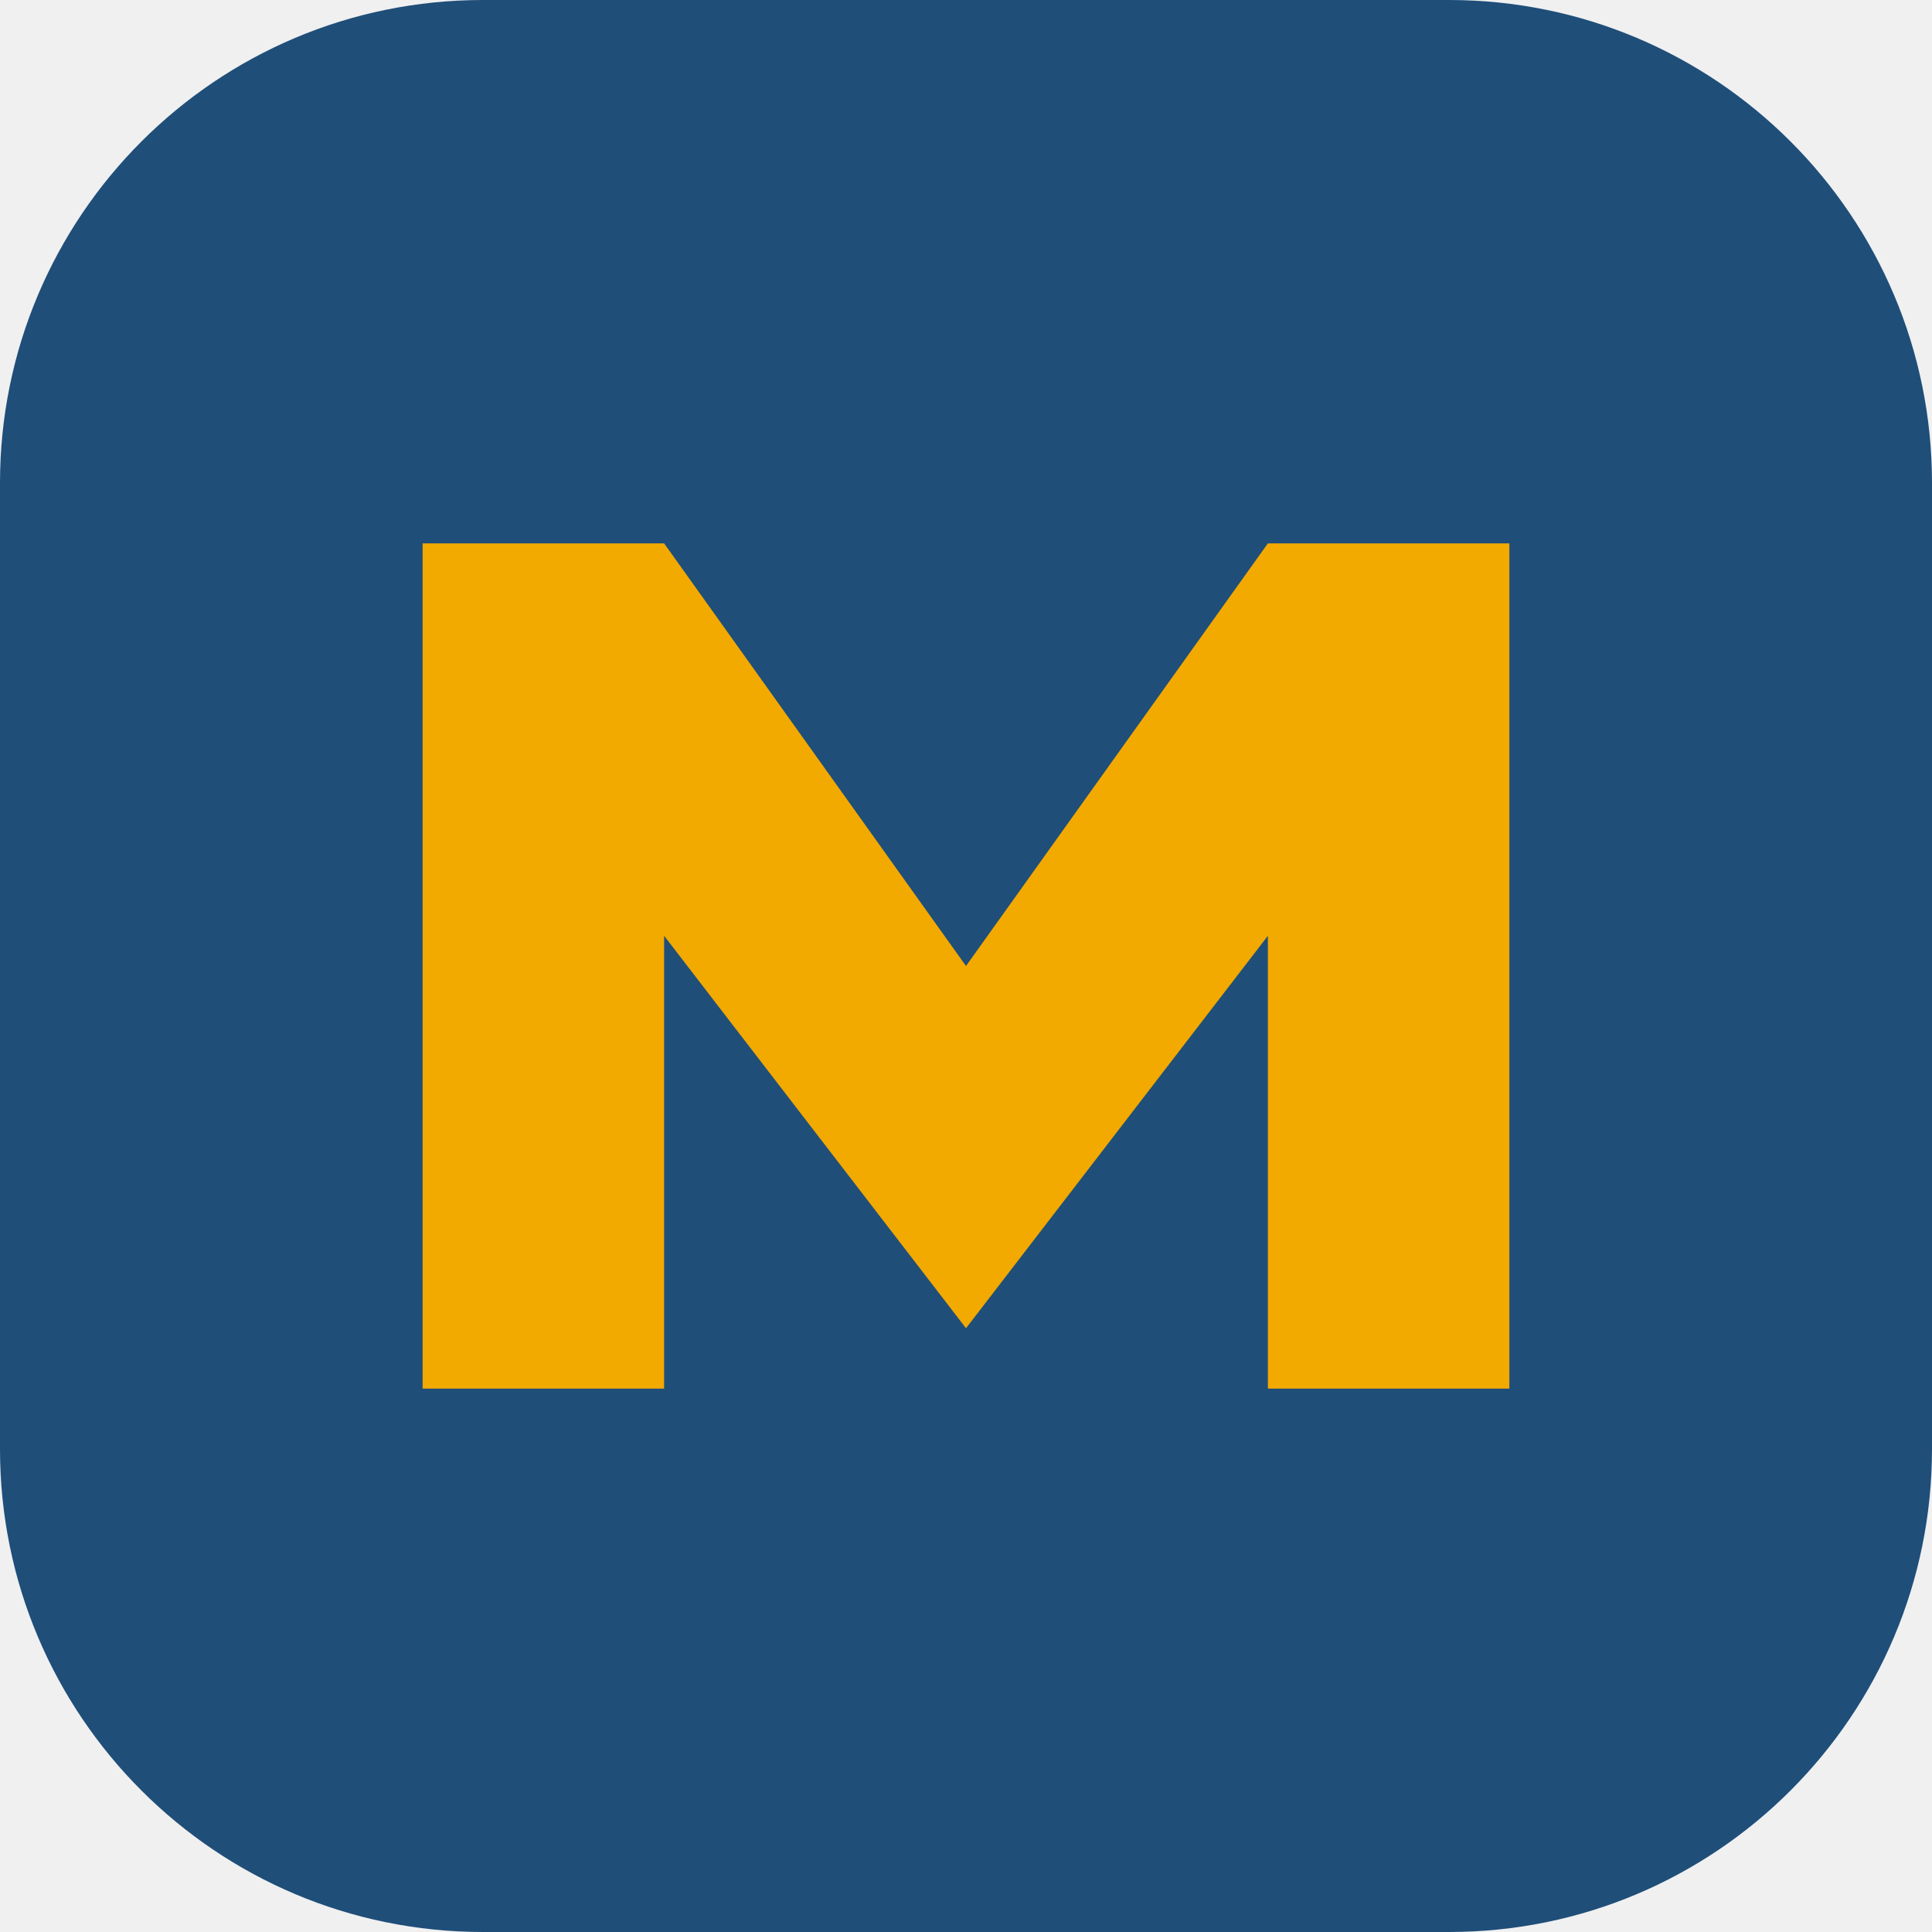
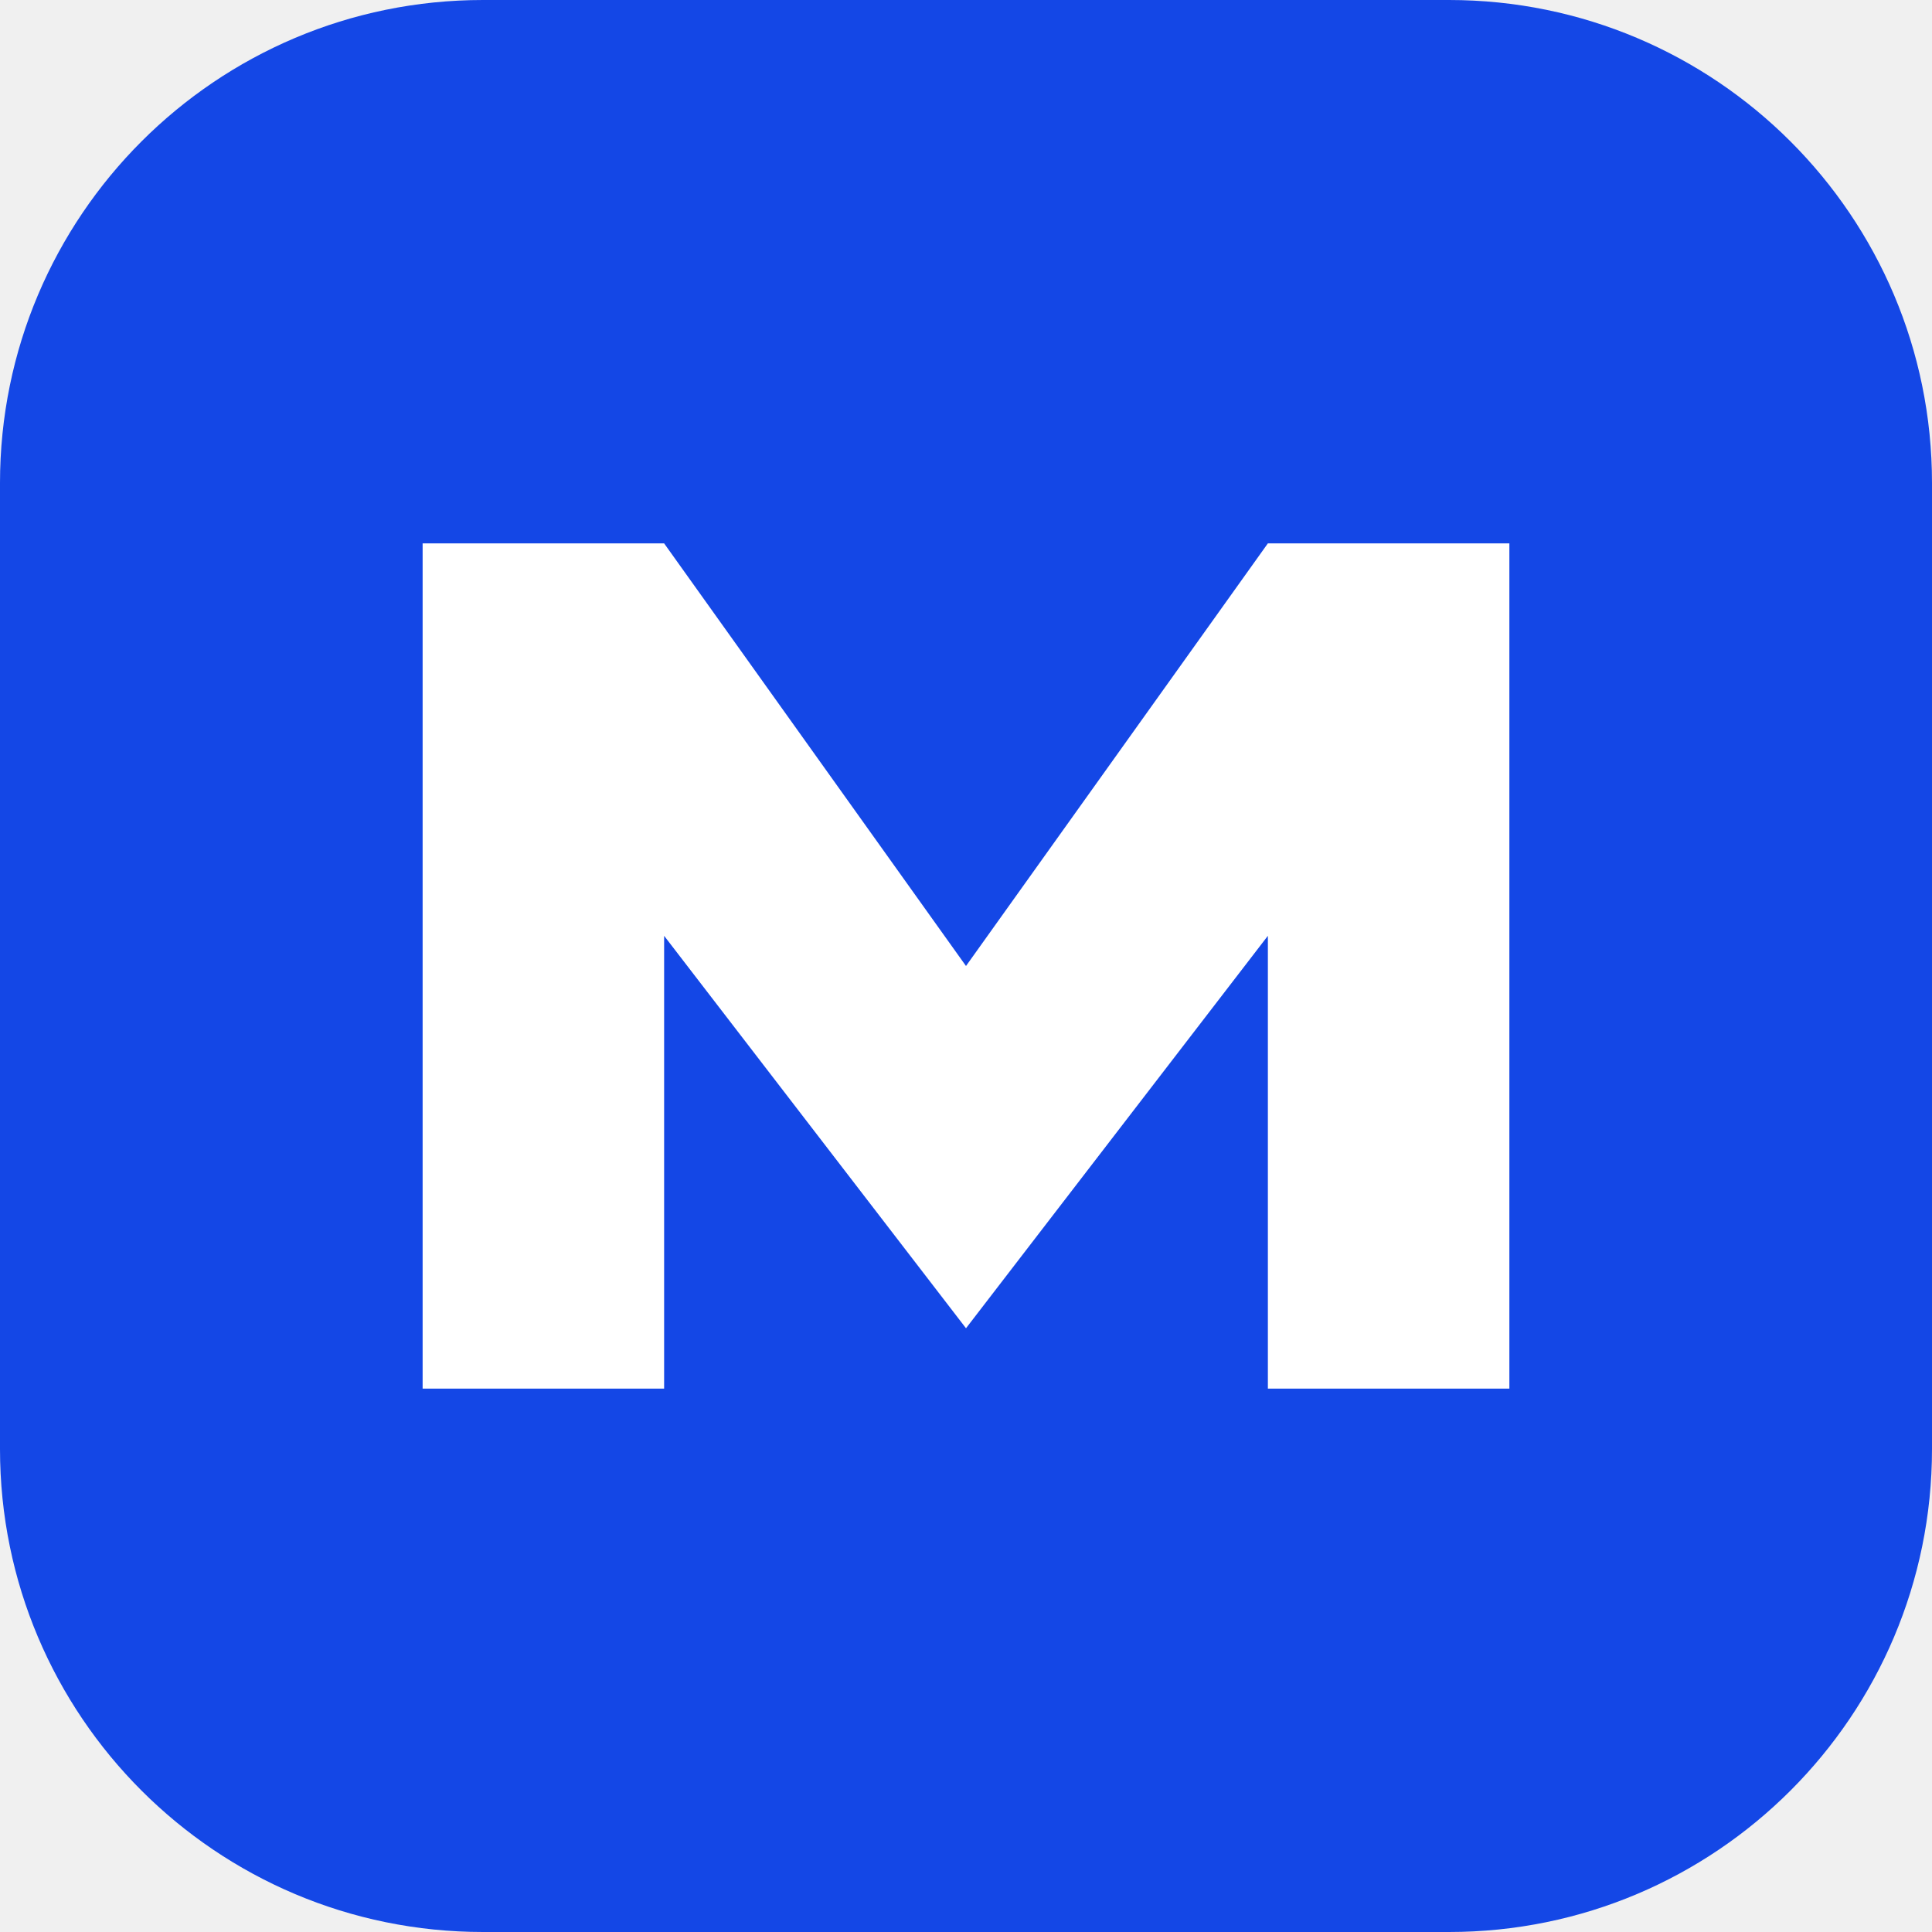
<svg xmlns="http://www.w3.org/2000/svg" viewBox="0 0 64 64">
-   <rect width="64" height="64" rx="16" fill="#1f4e79" />
-   <path d="M14 46V18h8l10 14 10-14h8v28h-8V31l-10 13-10-13v15z" fill="#f2a900" />
+   <rect width="64" height="64" rx="16" fill="#1447e6" />
+   <path d="M14 46V18h8l10 14 10-14h8v28h-8V31l-10 13-10-13v15z" fill="#ffffff" />
</svg>
